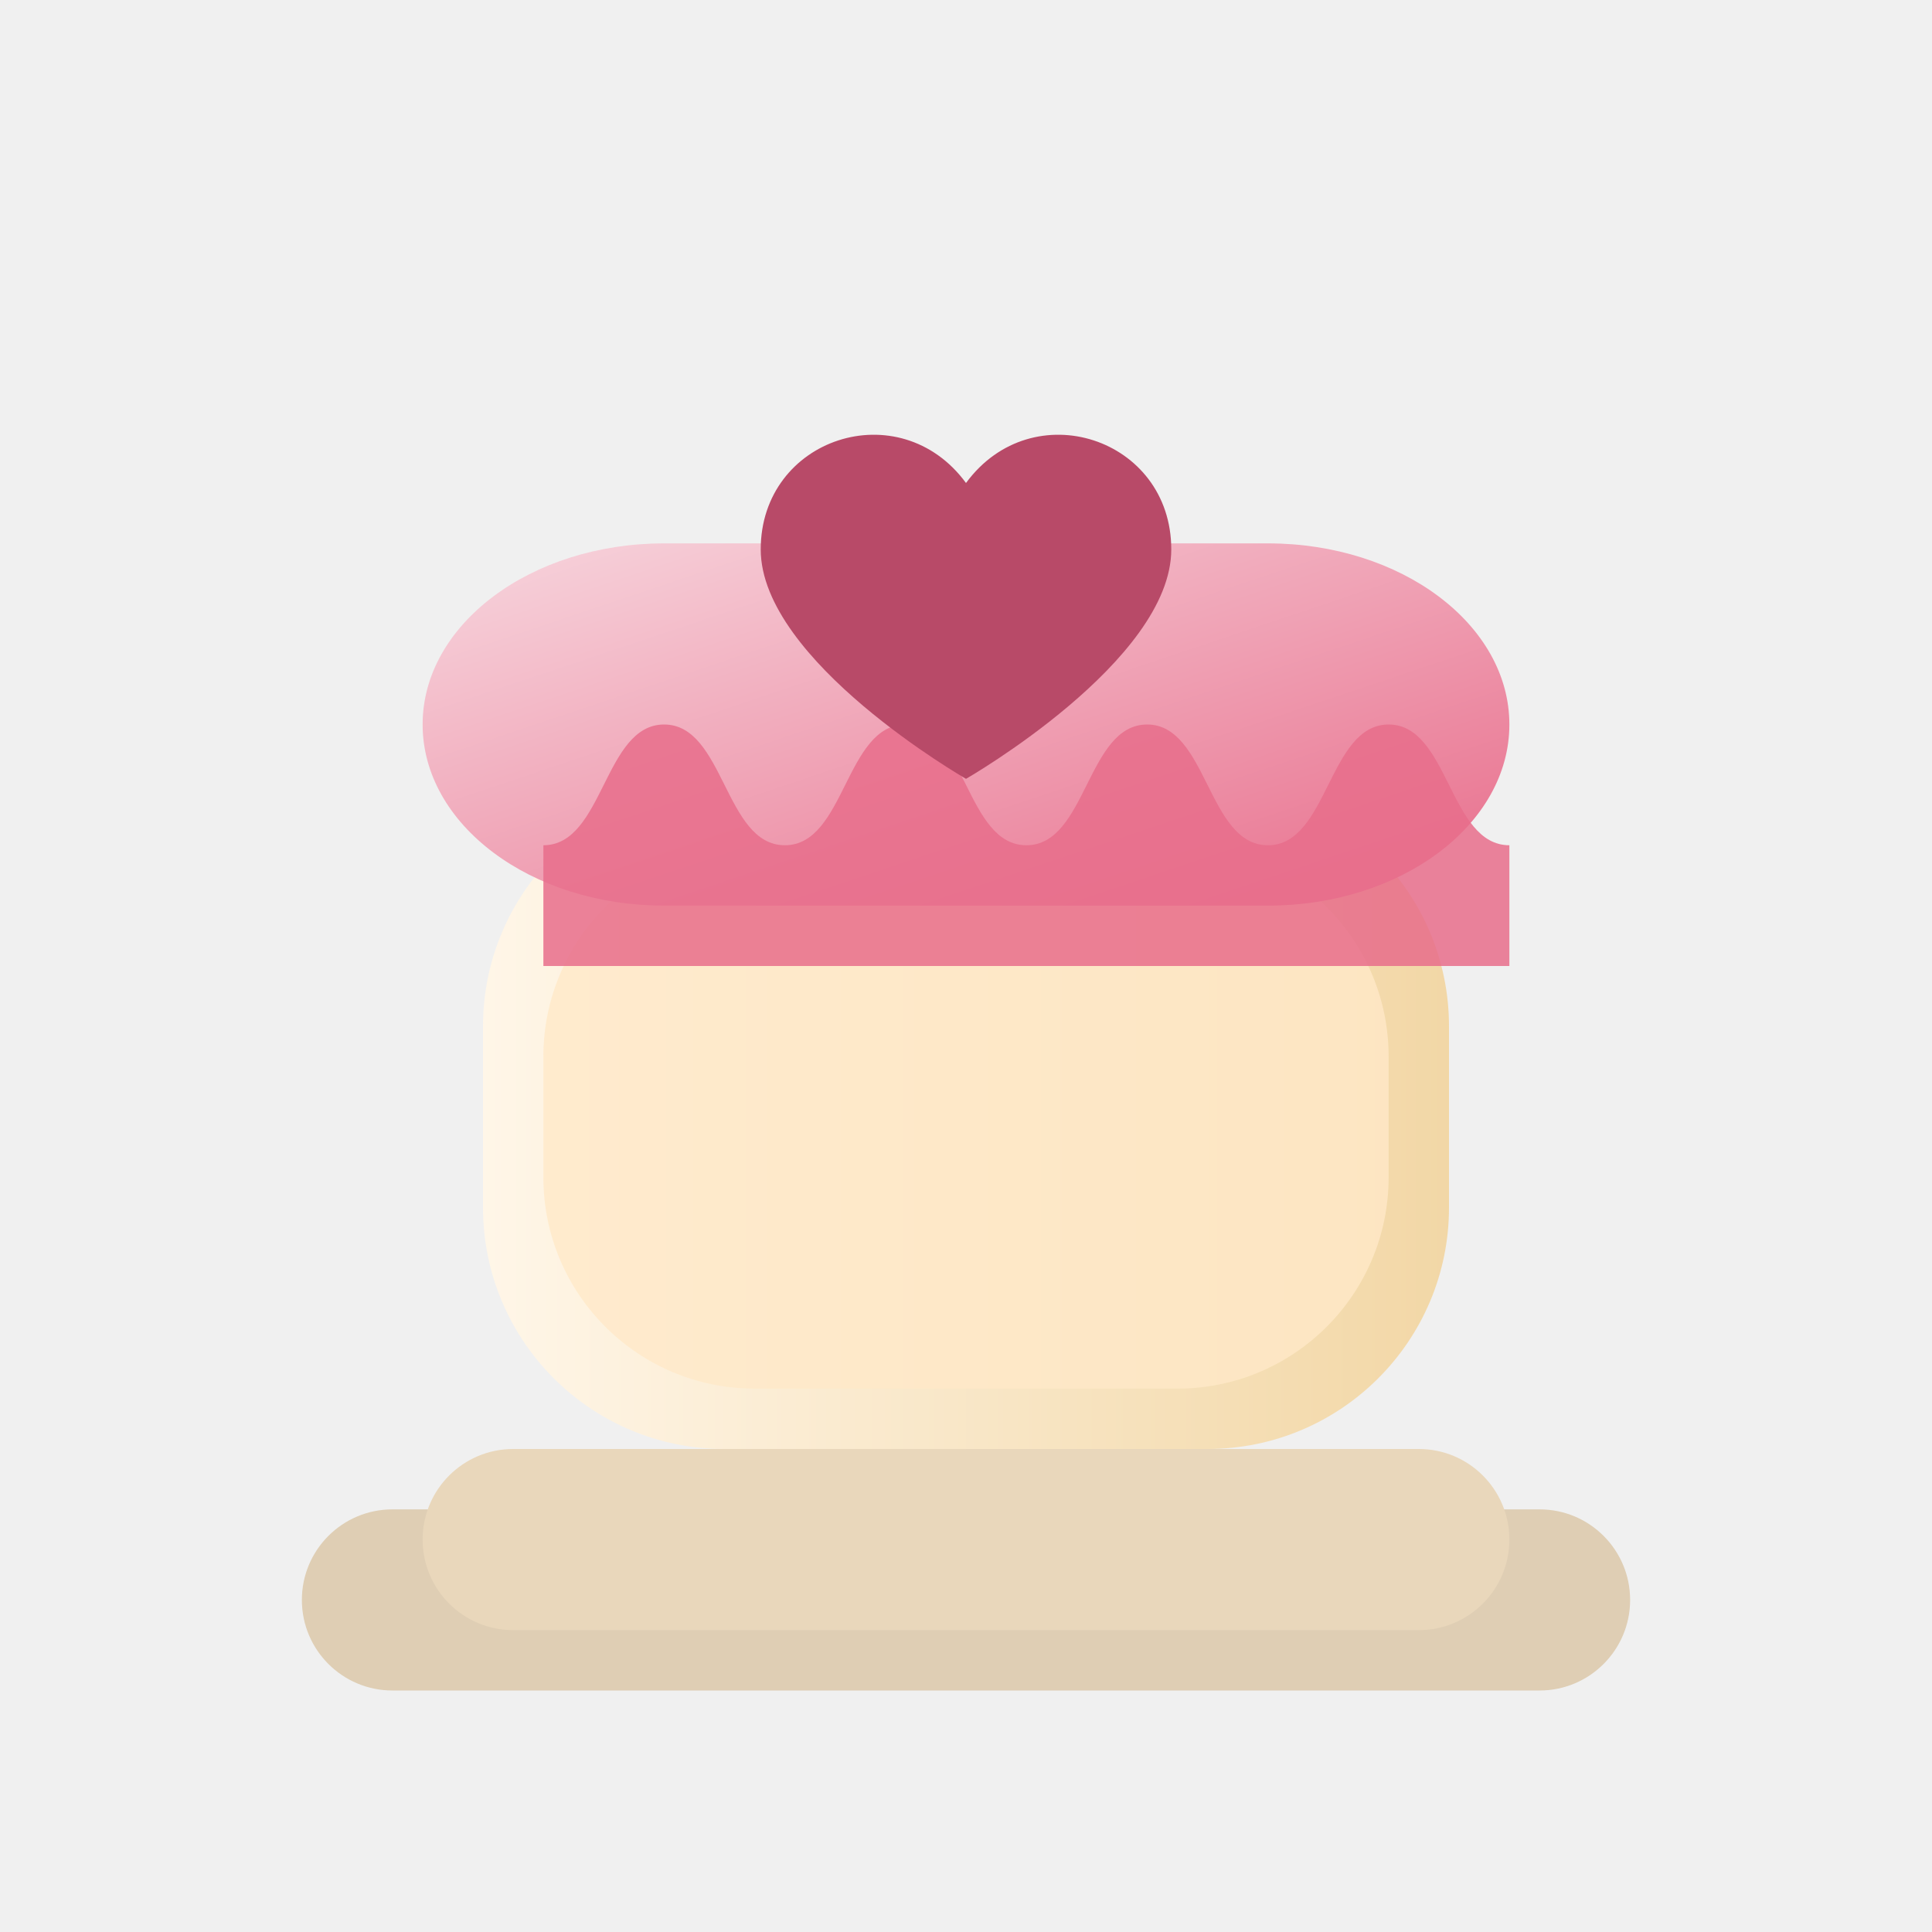
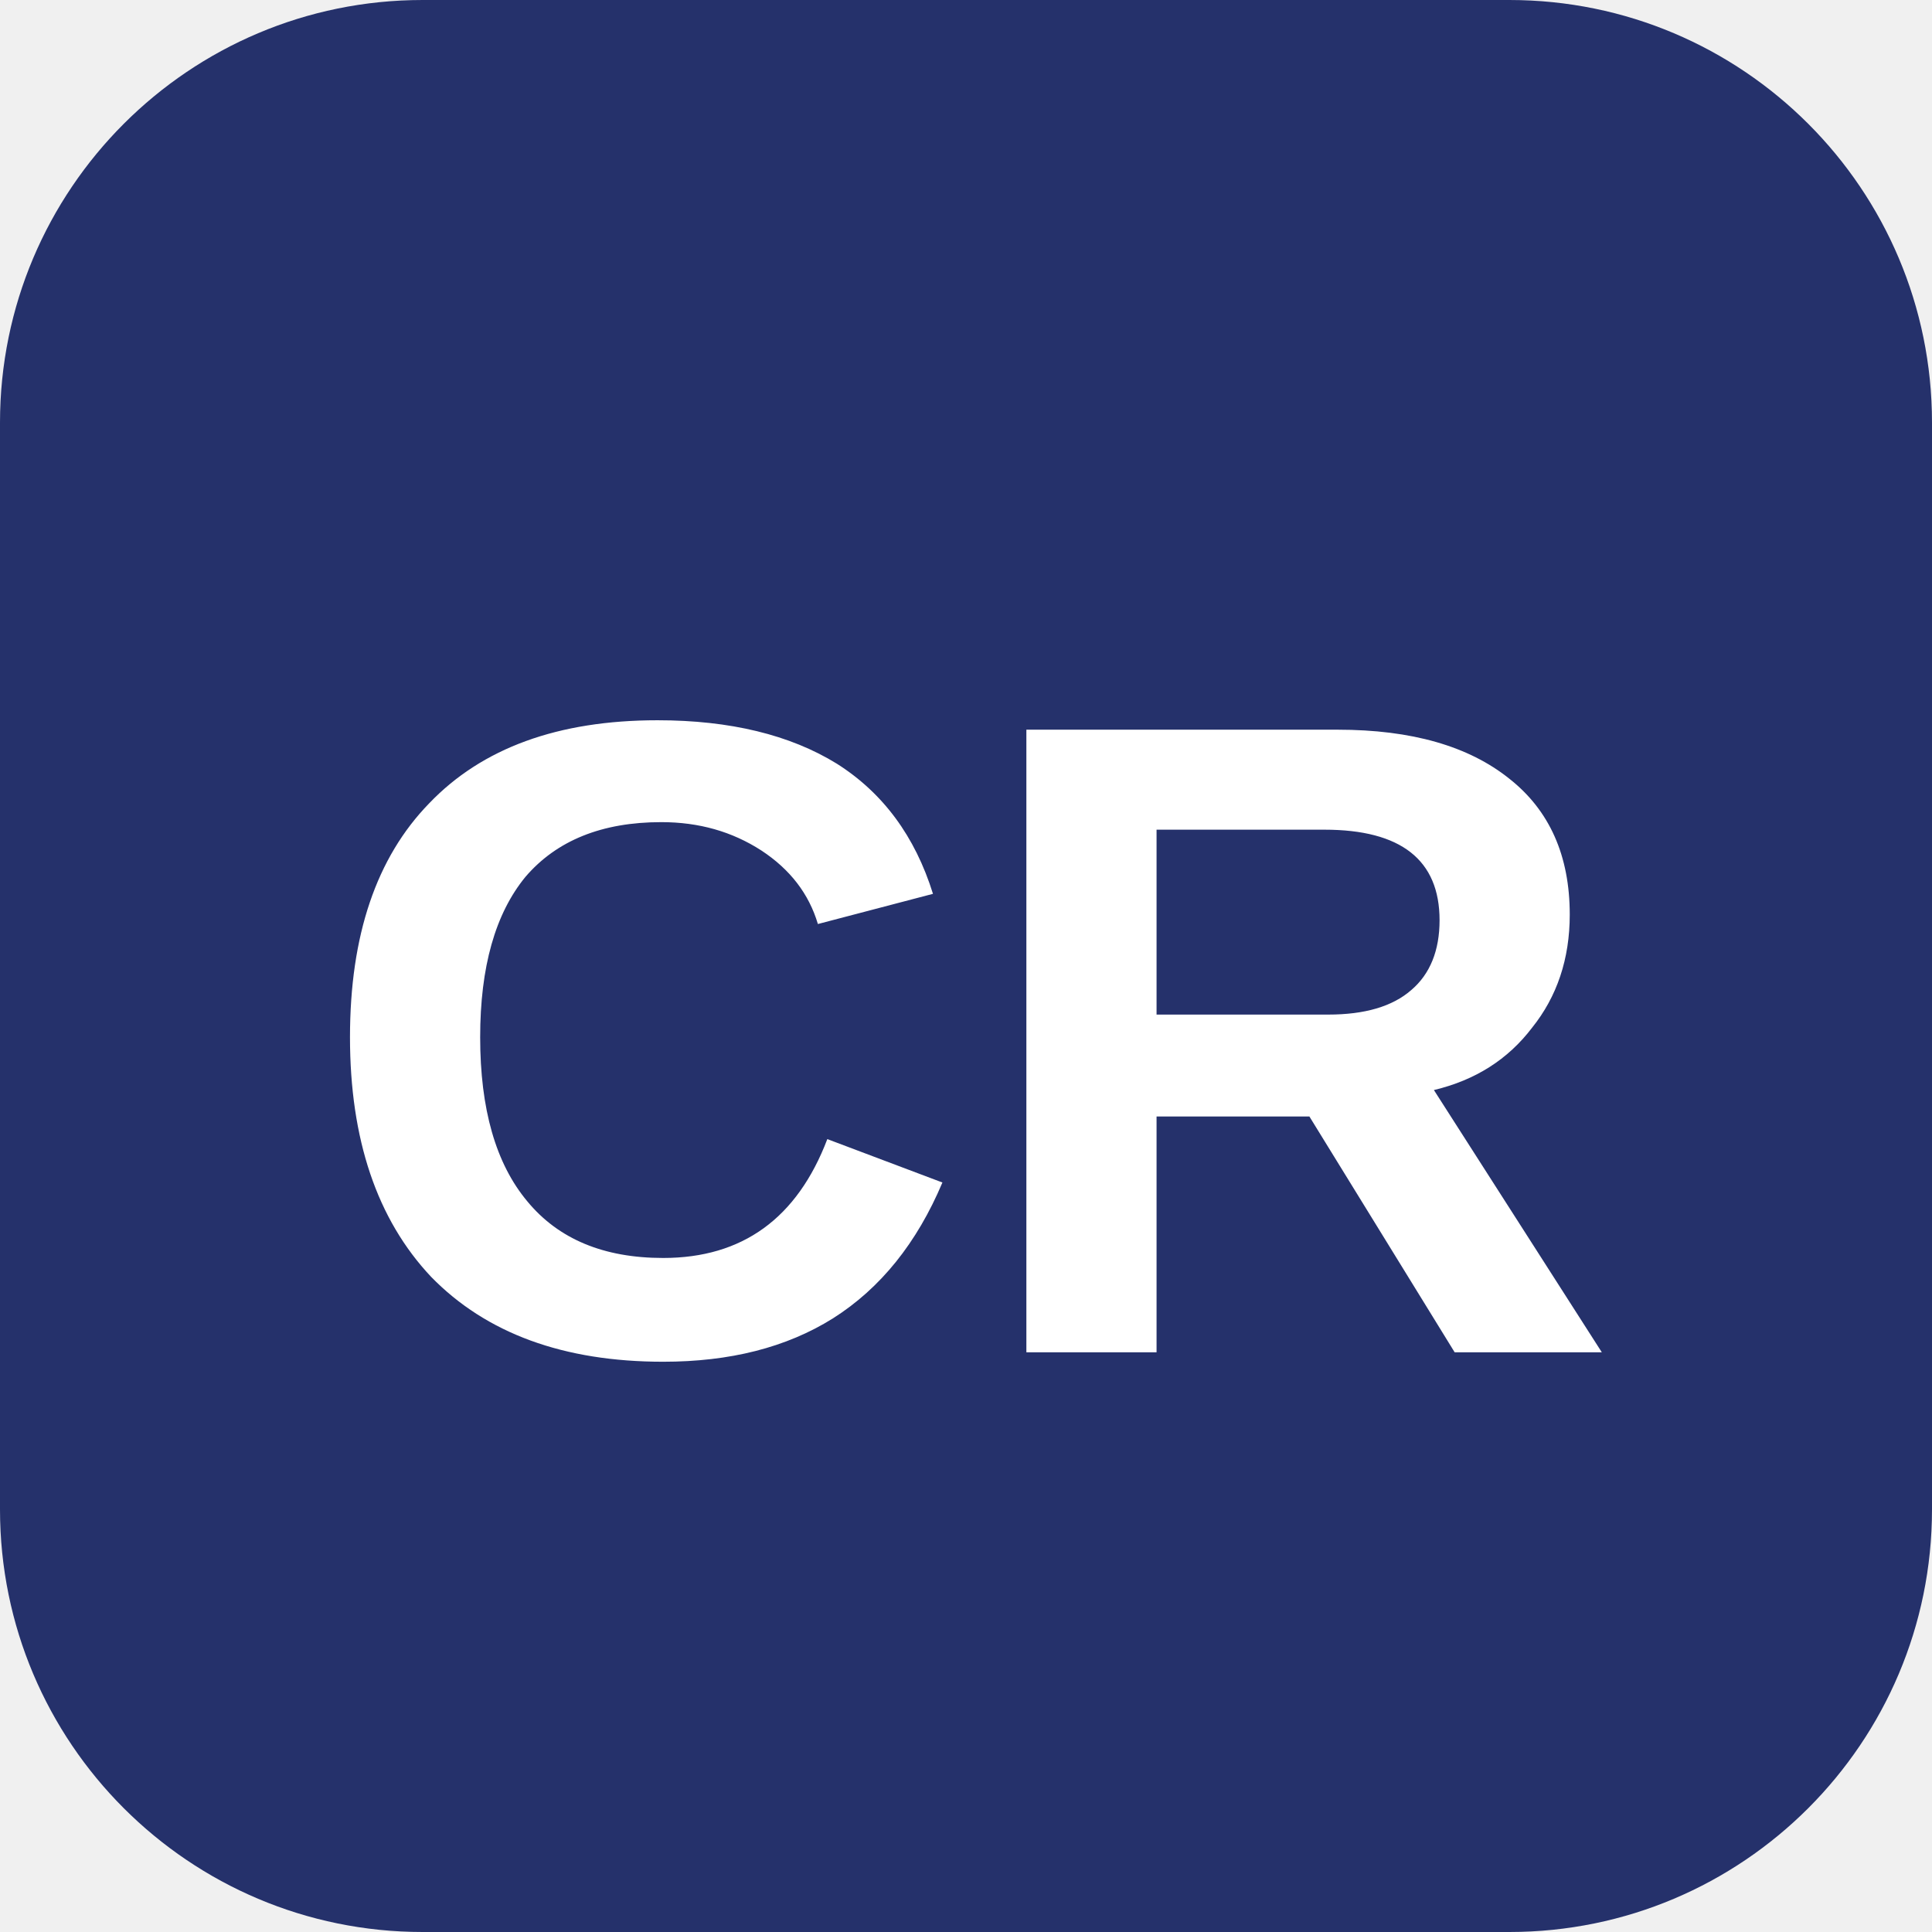
- <svg xmlns="http://www.w3.org/2000/svg" width="16" height="16" viewBox="0 0 64 64">
-   <defs>
-     <linearGradient id="g1" x1="0" y1="0" x2="1" y2="1">
-       <stop offset="0" stop-color="#F7D6DE" />
-       <stop offset="1" stop-color="#E86D8B" />
-     </linearGradient>
-     <linearGradient id="g2" x1="0" y1="0" x2="1" y2="0">
-       <stop offset="0" stop-color="#FFF6E8" />
-       <stop offset="1" stop-color="#F2D7A6" />
-     </linearGradient>
-   </defs>
-   <rect x="10" y="50" width="44" height="6" rx="3" fill="#C9A46A" opacity="0.45" />
-   <rect x="14" y="48" width="36" height="6" rx="3" fill="#E9D7BB" />
-   <rect x="16" y="26" width="32" height="22" rx="8" fill="url(#g2)" />
-   <rect x="18" y="28" width="28" height="18" rx="7" fill="#FFE9C8" opacity="0.8" />
-   <rect x="14" y="18" width="36" height="12" rx="8" fill="url(#g1)" />
-   <path d="M18 28c2 0 2-4 4-4s2 4 4 4 2-4 4-4 2 4 4 4 2-4 4-4 2 4 4 4 2-4 4-4 2 4 4 4v4H18v-4z" fill="#E86D8B" opacity="0.85" />
-   <path d="M32 16c-2.2-3-6.8-1.5-6.8 2.2 0 3.7 6.8 7.6 6.8 7.6s6.8-3.9 6.8-7.6C38.8 14.5 34.2 13 32 16z" fill="#B84A68" />
+ <svg xmlns="http://www.w3.org/2000/svg" viewBox="0 0 16 16" width="16" height="16">
+   <rect width="16" height="16" rx="3.5" fill="#25316b" />
+   <text x="8" y="11.2" font-family="Arial, Helvetica, sans-serif" font-weight="700" font-size="7.5" fill="#ffffff" text-anchor="middle">CR</text>
</svg>
